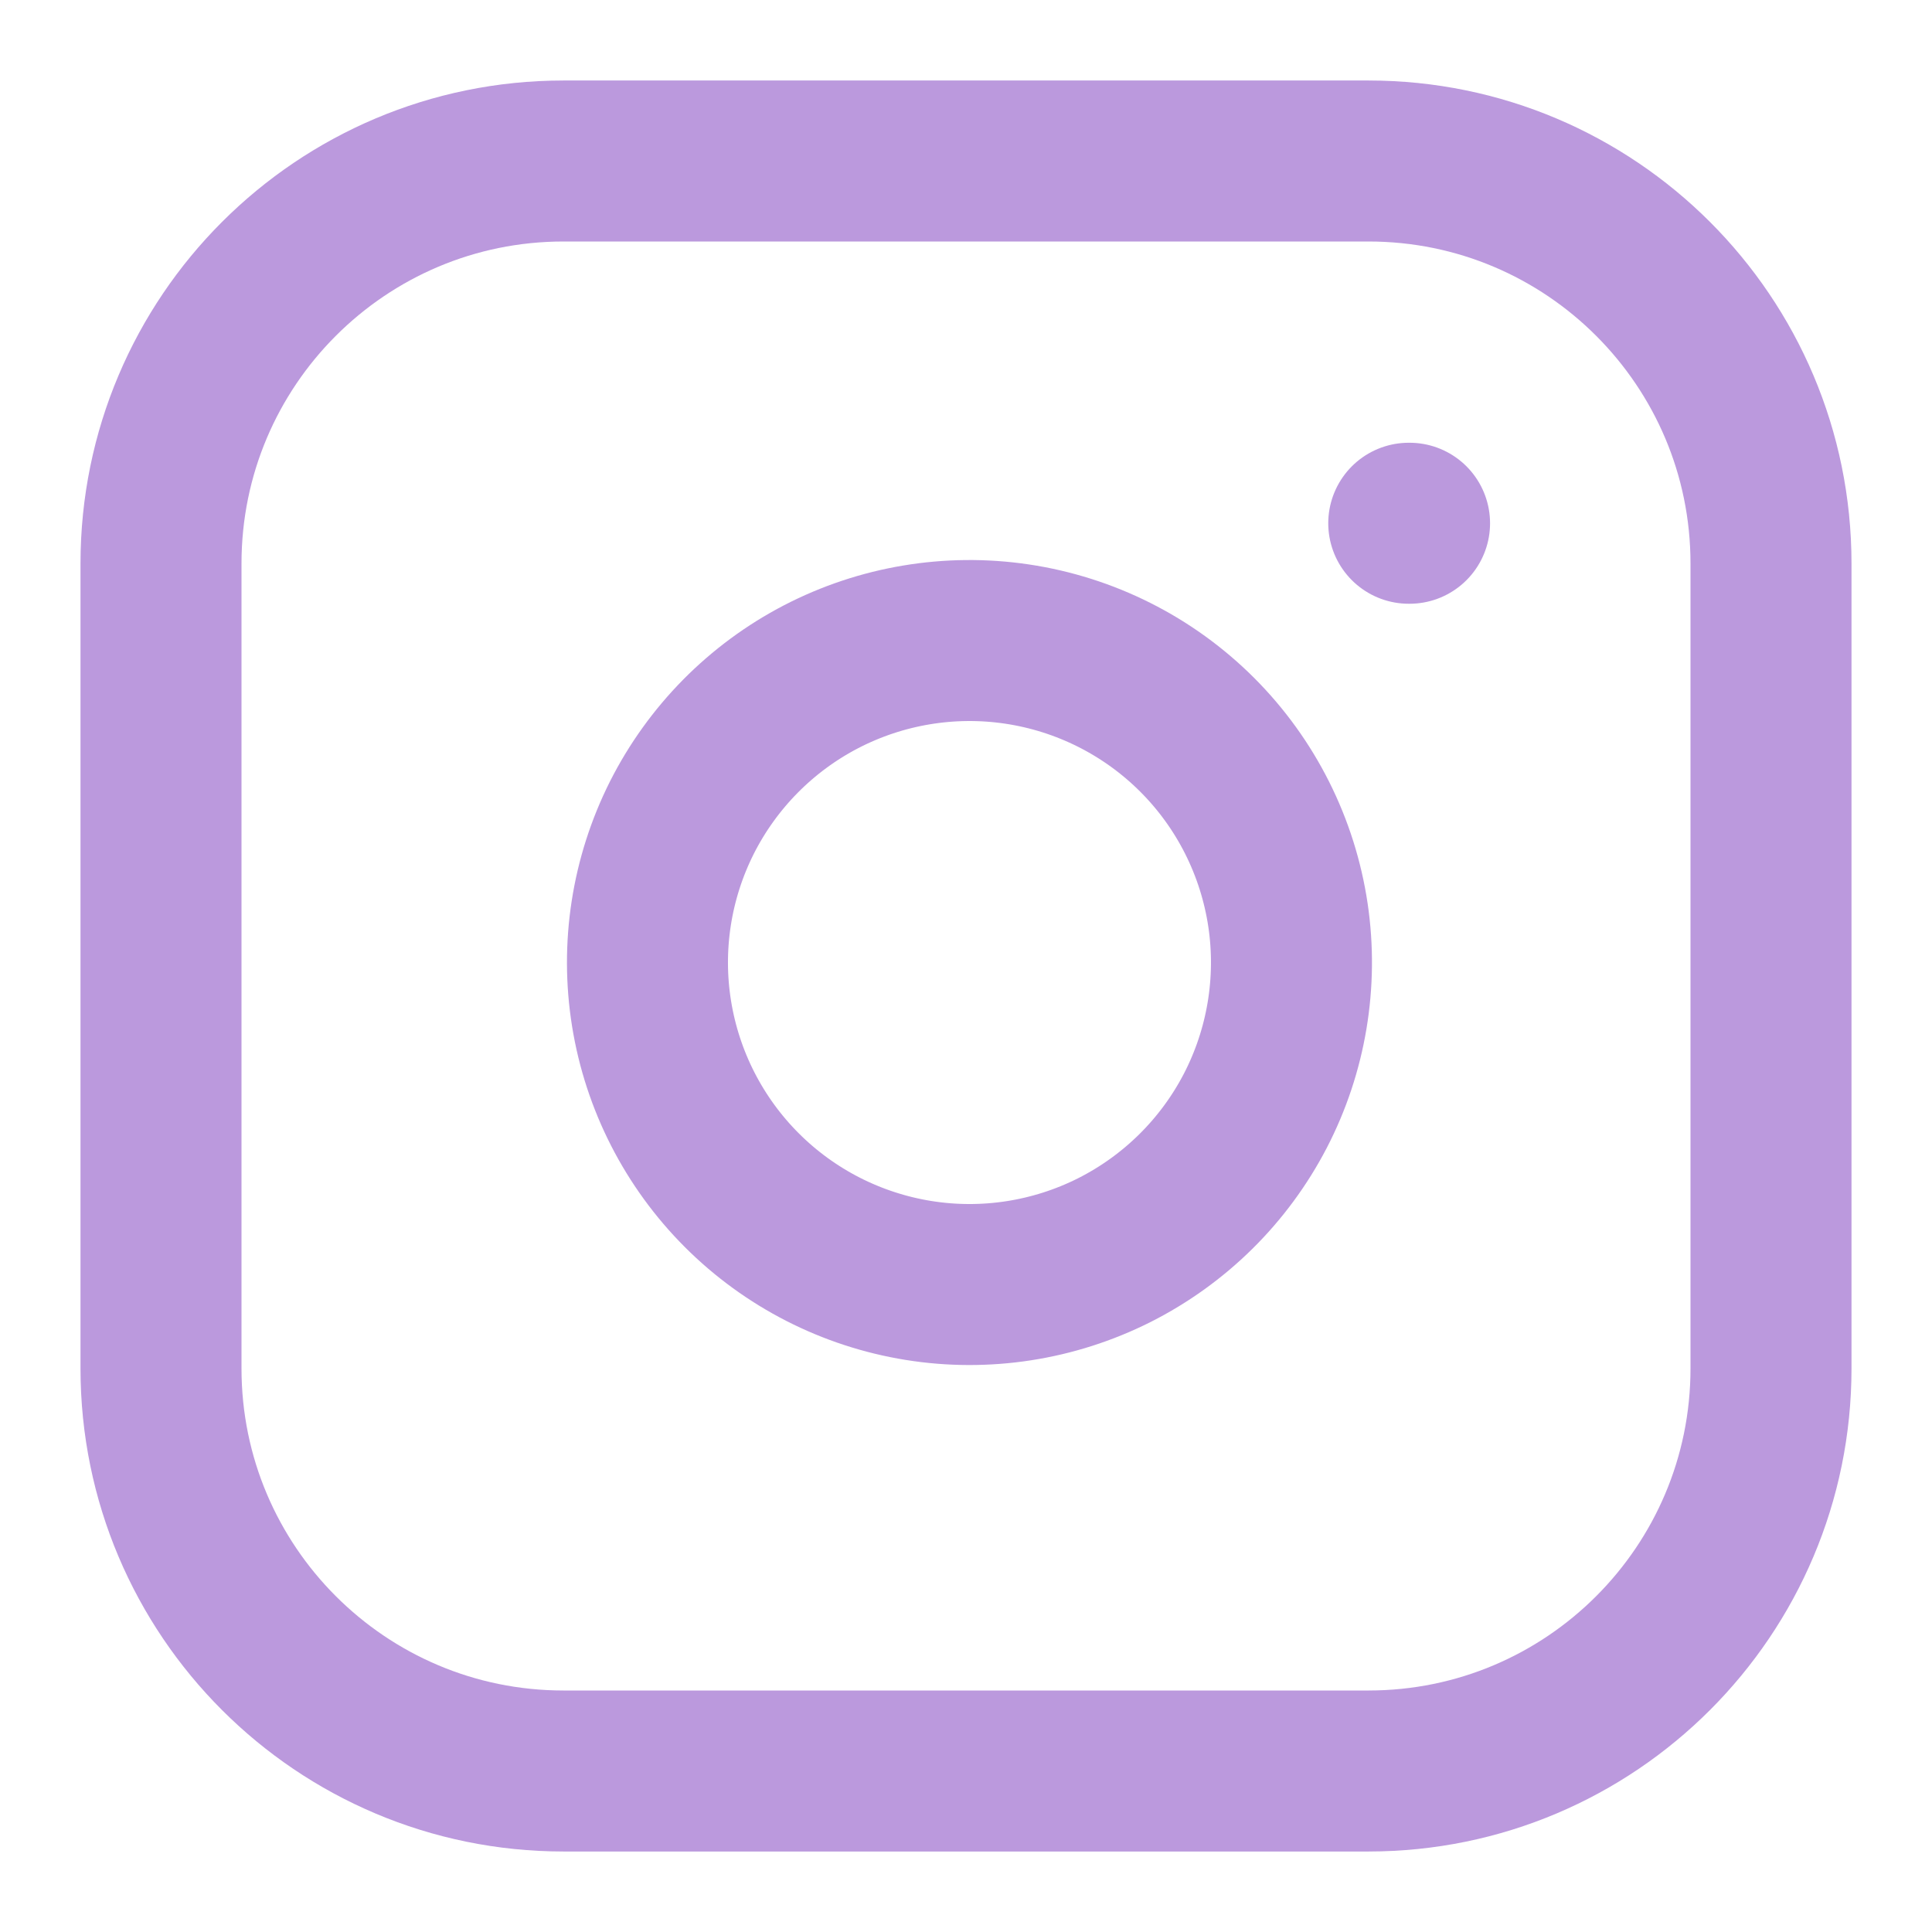
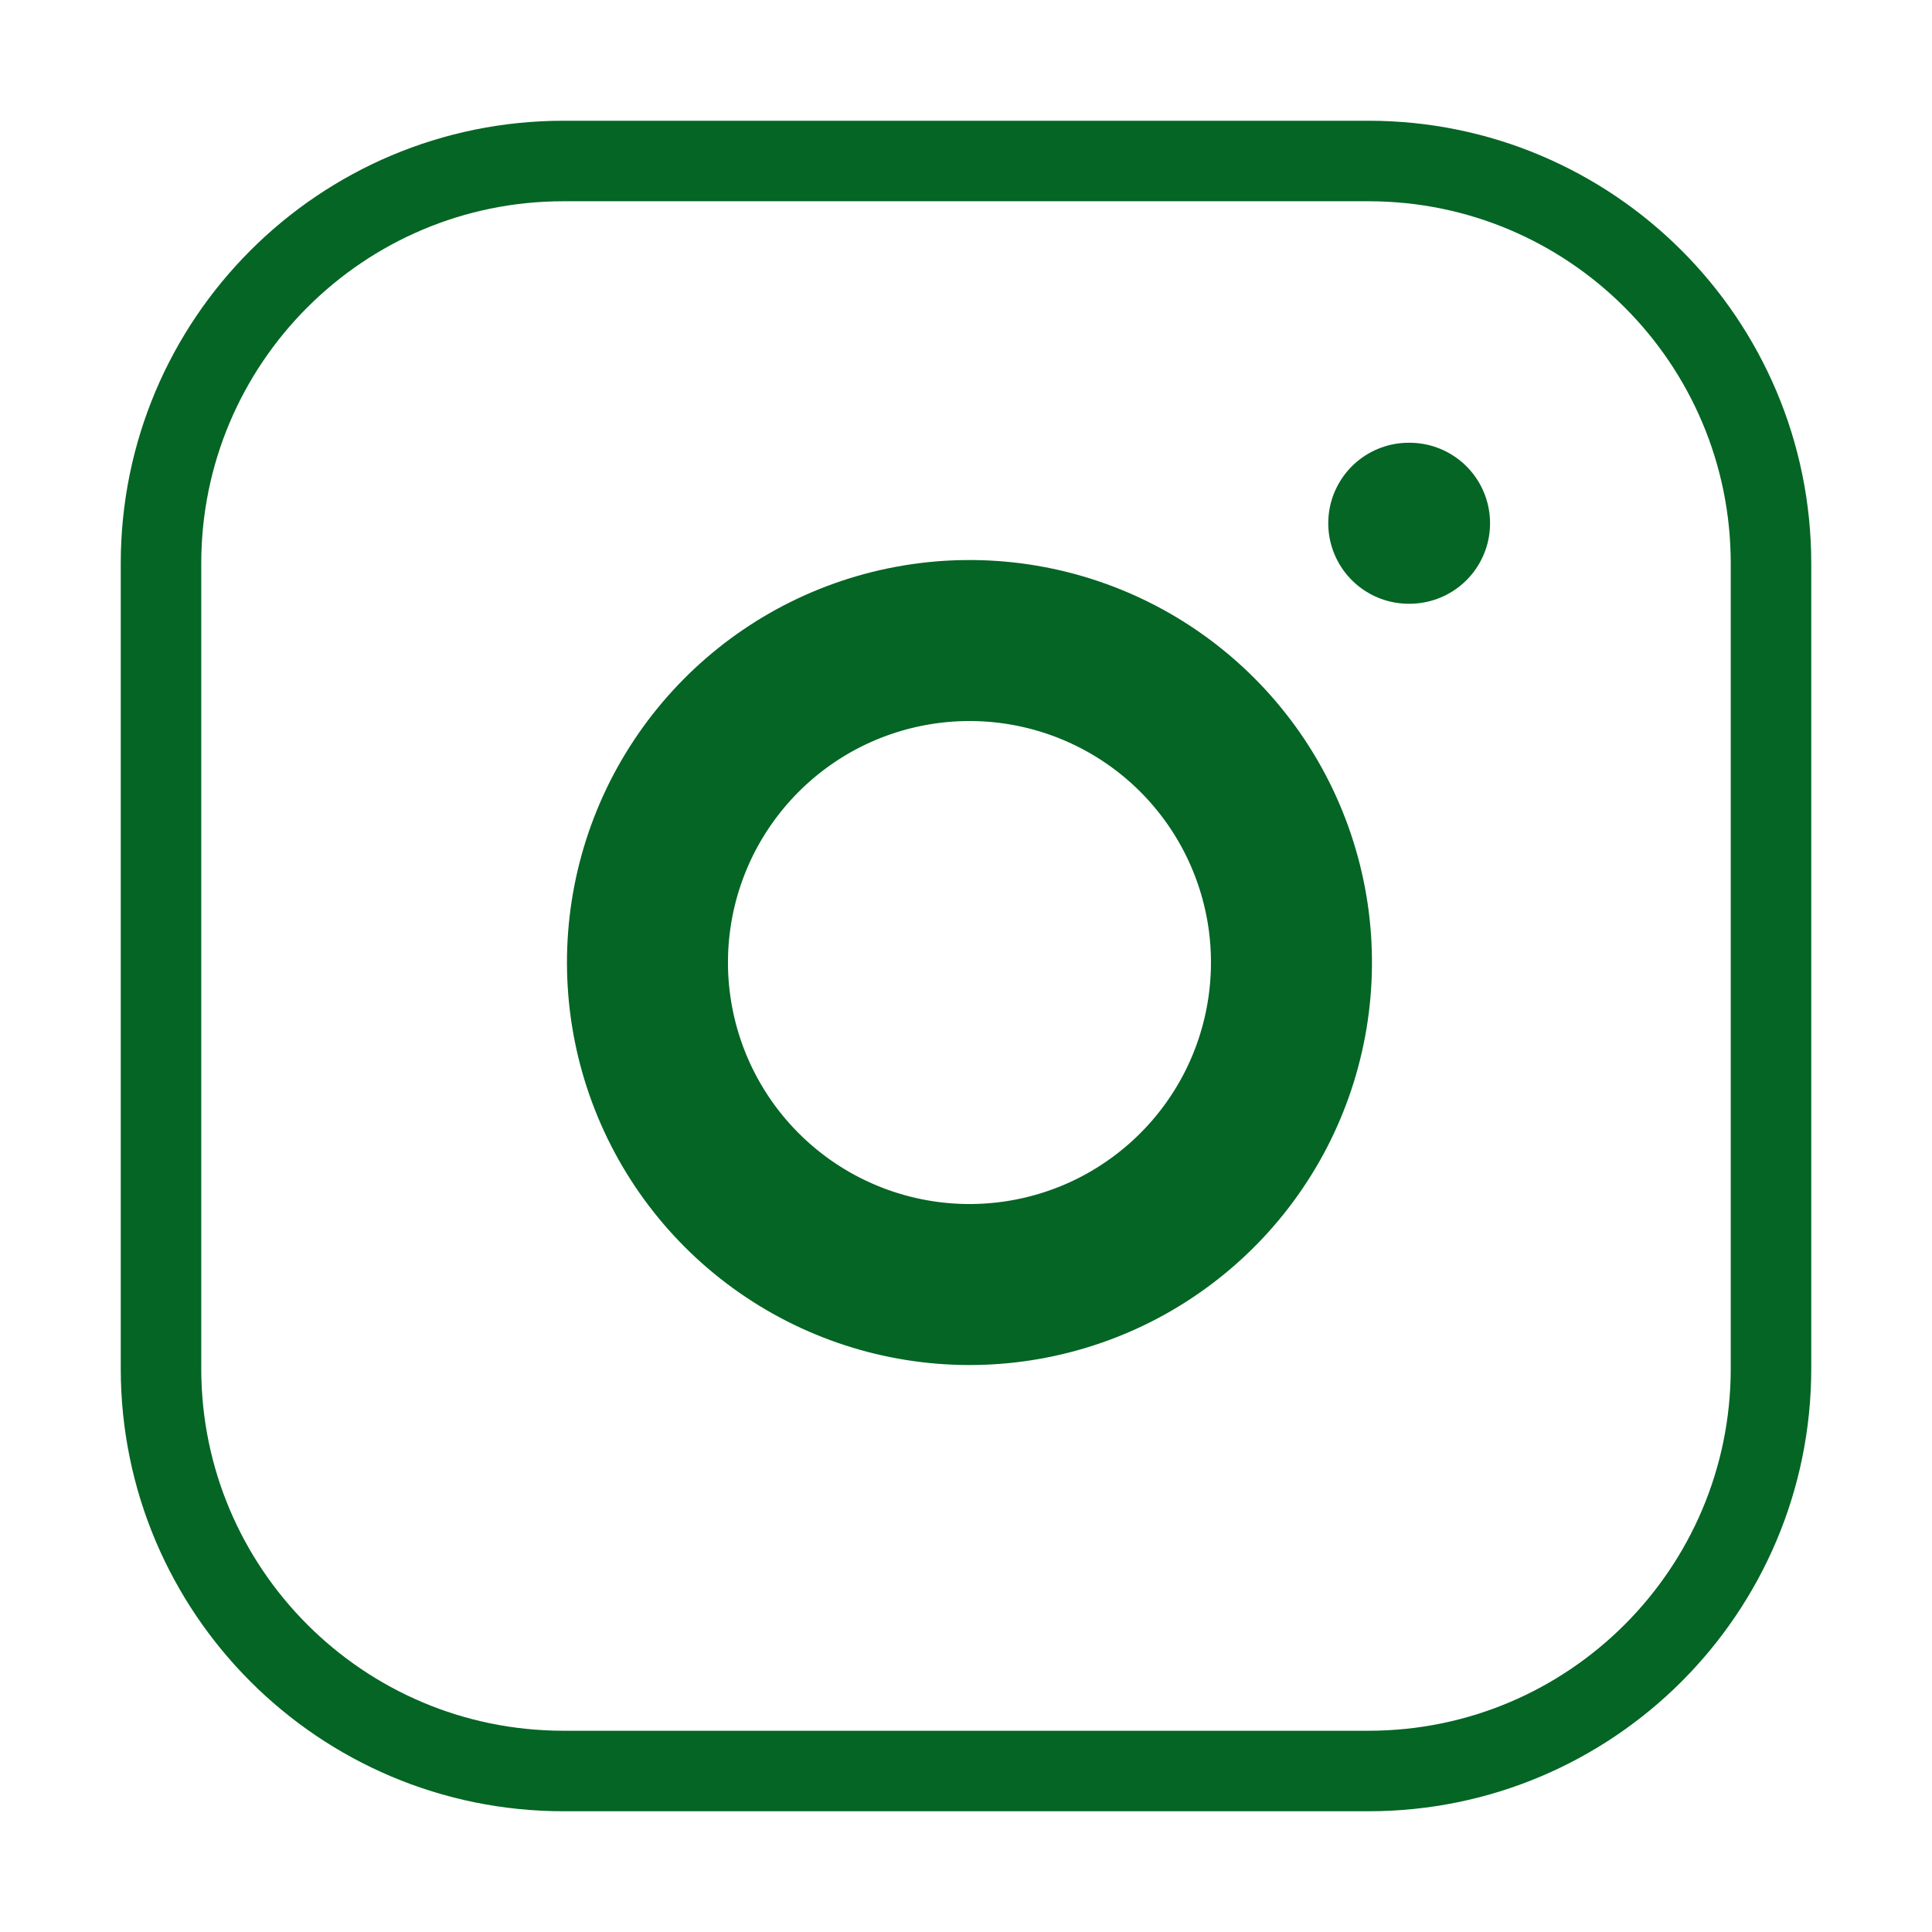
<svg xmlns="http://www.w3.org/2000/svg" width="24" height="24" viewBox="0 0 24 24" fill="none">
-   <path d="M17 2H7C4.239 2 2 4.239 2 7V17C2 19.761 4.239 22 7 22H17C19.761 22 22 19.761 22 17V7C22 4.239 19.761 2 17 2Z" stroke="#BB99DD" stroke-width="2" stroke-linecap="round" stroke-linejoin="round" />
-   <path d="M16 11.37C16.123 12.202 15.981 13.052 15.594 13.799C15.206 14.546 14.593 15.151 13.842 15.53C13.09 15.908 12.238 16.04 11.408 15.906C10.577 15.772 9.81 15.38 9.215 14.785C8.62 14.19 8.228 13.423 8.094 12.592C7.96 11.761 8.092 10.91 8.47 10.158C8.849 9.407 9.454 8.794 10.201 8.406C10.948 8.019 11.798 7.877 12.63 8C13.479 8.126 14.265 8.521 14.872 9.128C15.479 9.735 15.874 10.521 16 11.37Z" stroke="#BB99DD" stroke-width="2" stroke-linecap="round" stroke-linejoin="round" />
-   <path d="M17.5 6.5H17.51" stroke="#BB99DD" stroke-width="2" stroke-linecap="round" stroke-linejoin="round" />
+   <path d="M17 2H7C4.239 2 2 4.239 2 7V17C2 19.761 4.239 22 7 22H17C19.761 22 22 19.761 22 17V7C22 4.239 19.761 2 17 2Z" stroke="#046525" stroke-width="" stroke-linecap="round" stroke-linejoin="round" />
+   <path d="M16 11.37C16.123 12.202 15.981 13.052 15.594 13.799C15.206 14.546 14.593 15.151 13.842 15.53C13.09 15.908 12.238 16.04 11.408 15.906C10.577 15.772 9.81 15.38 9.215 14.785C8.62 14.19 8.228 13.423 8.094 12.592C7.96 11.761 8.092 10.91 8.47 10.158C8.849 9.407 9.454 8.794 10.201 8.406C10.948 8.019 11.798 7.877 12.63 8C13.479 8.126 14.265 8.521 14.872 9.128C15.479 9.735 15.874 10.521 16 11.37Z" stroke="#046525" stroke-width="2" stroke-linecap="round" stroke-linejoin="round" />
+   <path d="M17.5 6.5H17.51" stroke="#046525" stroke-width="2" stroke-linecap="round" stroke-linejoin="round" />
</svg>
